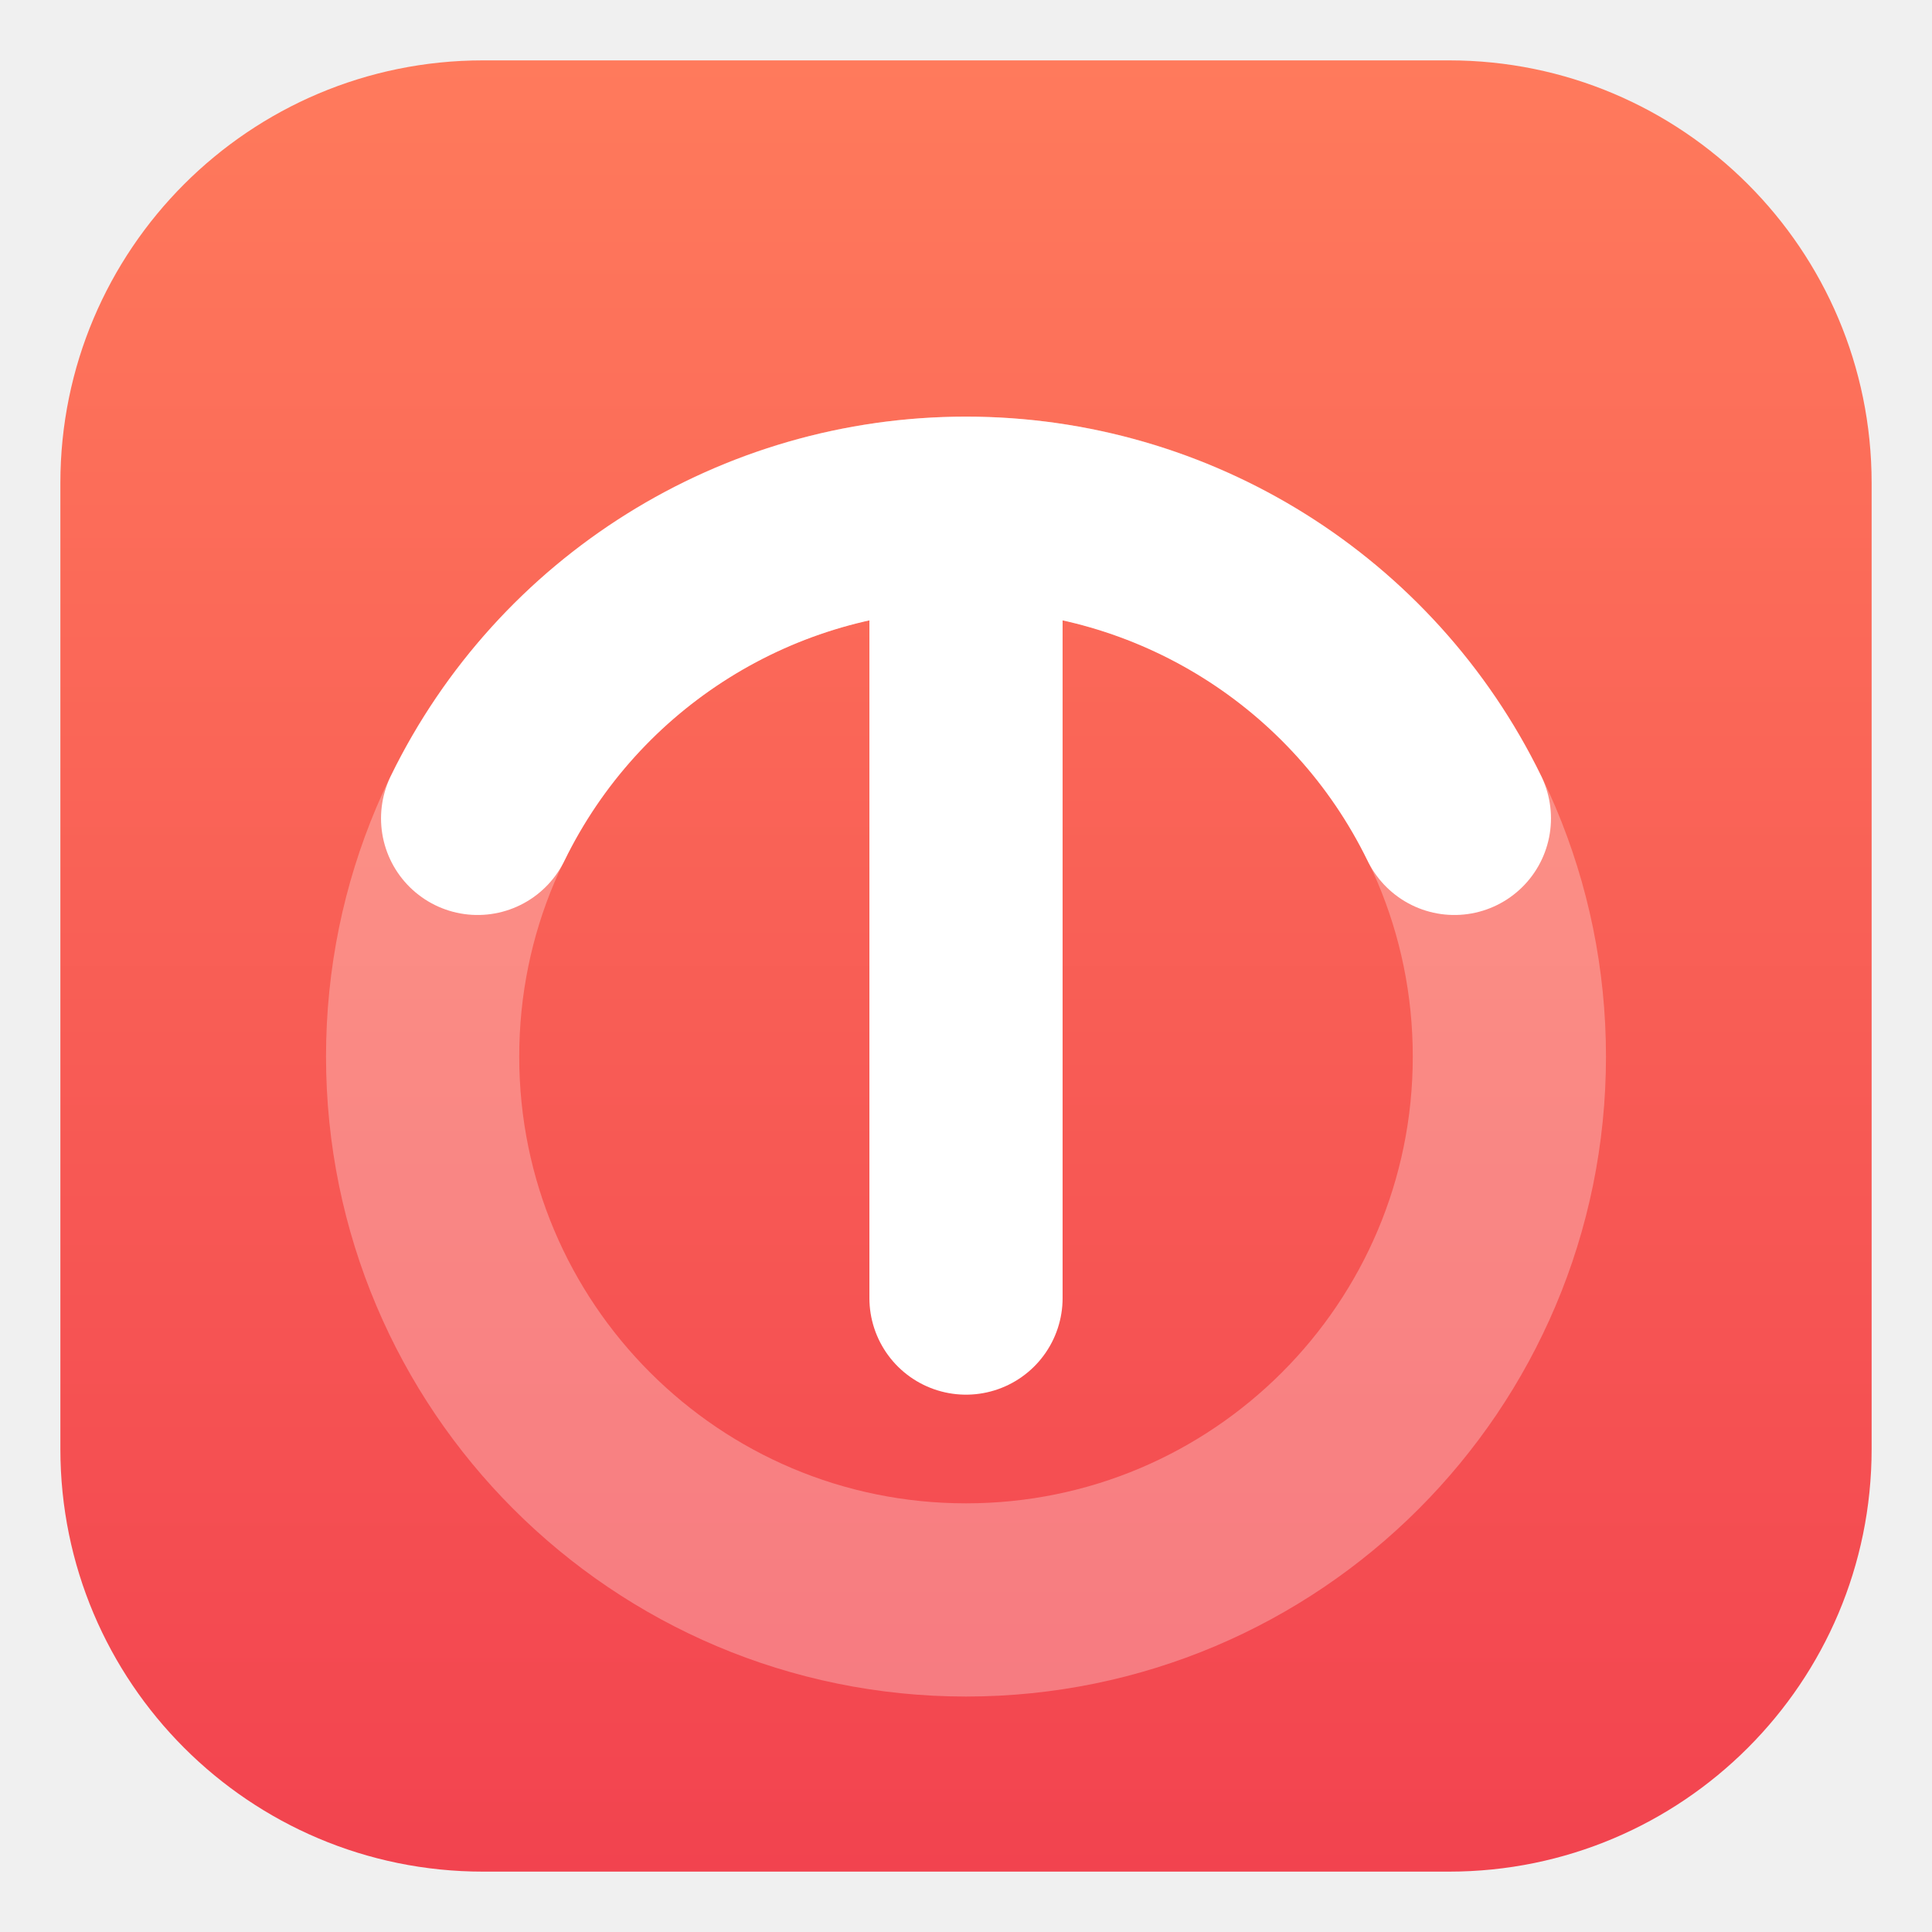
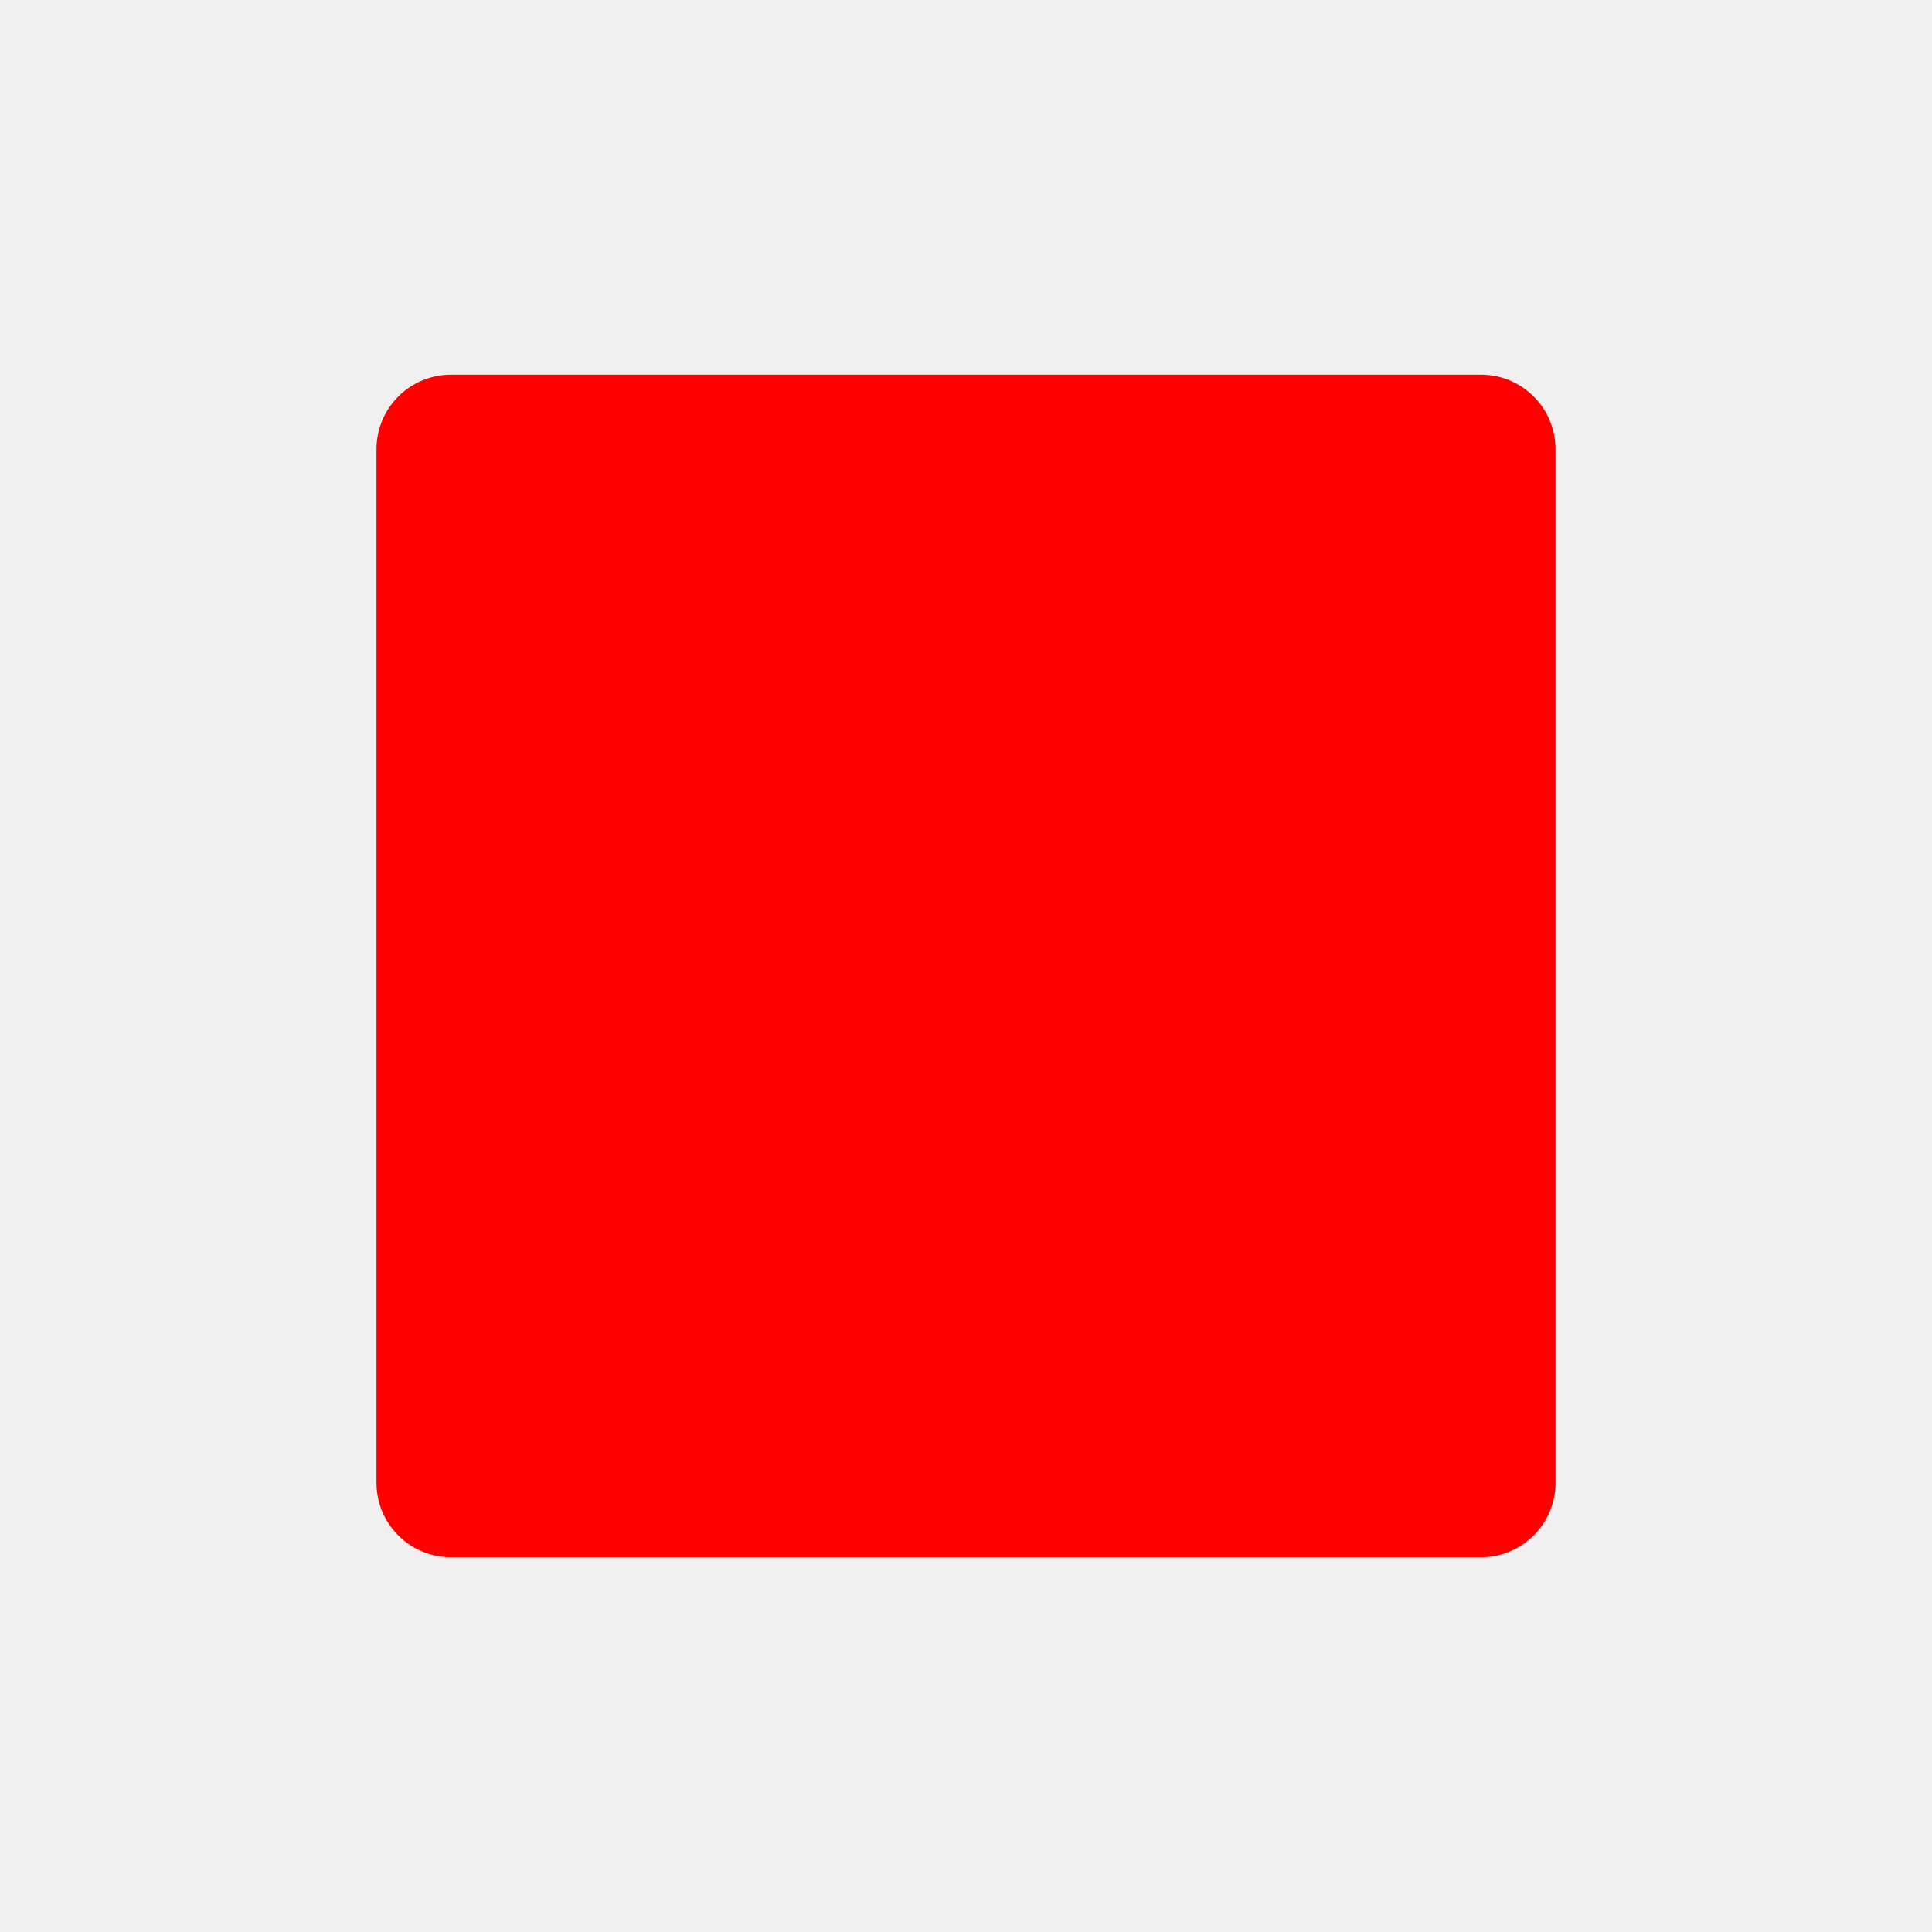
- <svg xmlns="http://www.w3.org/2000/svg" width="32" height="32" viewBox="0 0 32 32" version="1.1" id="svg3">
-   <defs id="defs2">
-     <linearGradient id="p" gradientUnits="userSpaceOnUse" x1="0" y1="1" x2="0" y2="31">
-       <stop offset="0" stop-color="#ff7a5c" id="stop1" />
-       <stop offset="1" stop-color="#f2434f" id="stop2" />
-     </linearGradient>
-   </defs>
-   <rect x="1" y="1" width="30" height="30" rx="7" fill="url(#p)" id="rect2" />
-   <circle cx="16" cy="17.5" r="9" fill="none" stroke="#ffffff" stroke-opacity="0.28" stroke-width="3.2" id="circle2" />
-   <path d="M7.911,13.555 A9,9 0 0 1 24.089,13.555" fill="none" stroke="#ffffff" stroke-width="3.2" stroke-linecap="round" stroke-opacity="1" id="path2" />
-   <path d="M16,10.1 L16,21.5" fill="none" stroke="#ffffff" stroke-width="3.2" stroke-linecap="round" stroke-opacity="1" id="path3" />
+ <svg xmlns="http://www.w3.org/2000/svg" width="20mm" height="20mm" viewBox="0 0 20 20" version="1.1" id="svg8">
+   <defs id="defs2" />
+   <g id="layer1" transform="translate(0,-277)">
+     <g id="g816" transform="translate(-0.1414997,-0.06224982)" style="fill:#0040f4;fill-opacity:0.811">
+       <g id="g817">
+         <rect ry="0.771" y="280.941" x="4.039" height="12.242" width="12.205" id="rect848" style="opacity:1;fill:#ff0000;fill-opacity:1;fill-rule:nonzero;stroke:#000000;stroke-width:0;stroke-linejoin:bevel;stroke-miterlimit:4;stroke-dasharray:none;stroke-dashoffset:0;stroke-opacity:1;paint-order:stroke fill markers" />
+       </g>
+     </g>
+   </g>
</svg>
